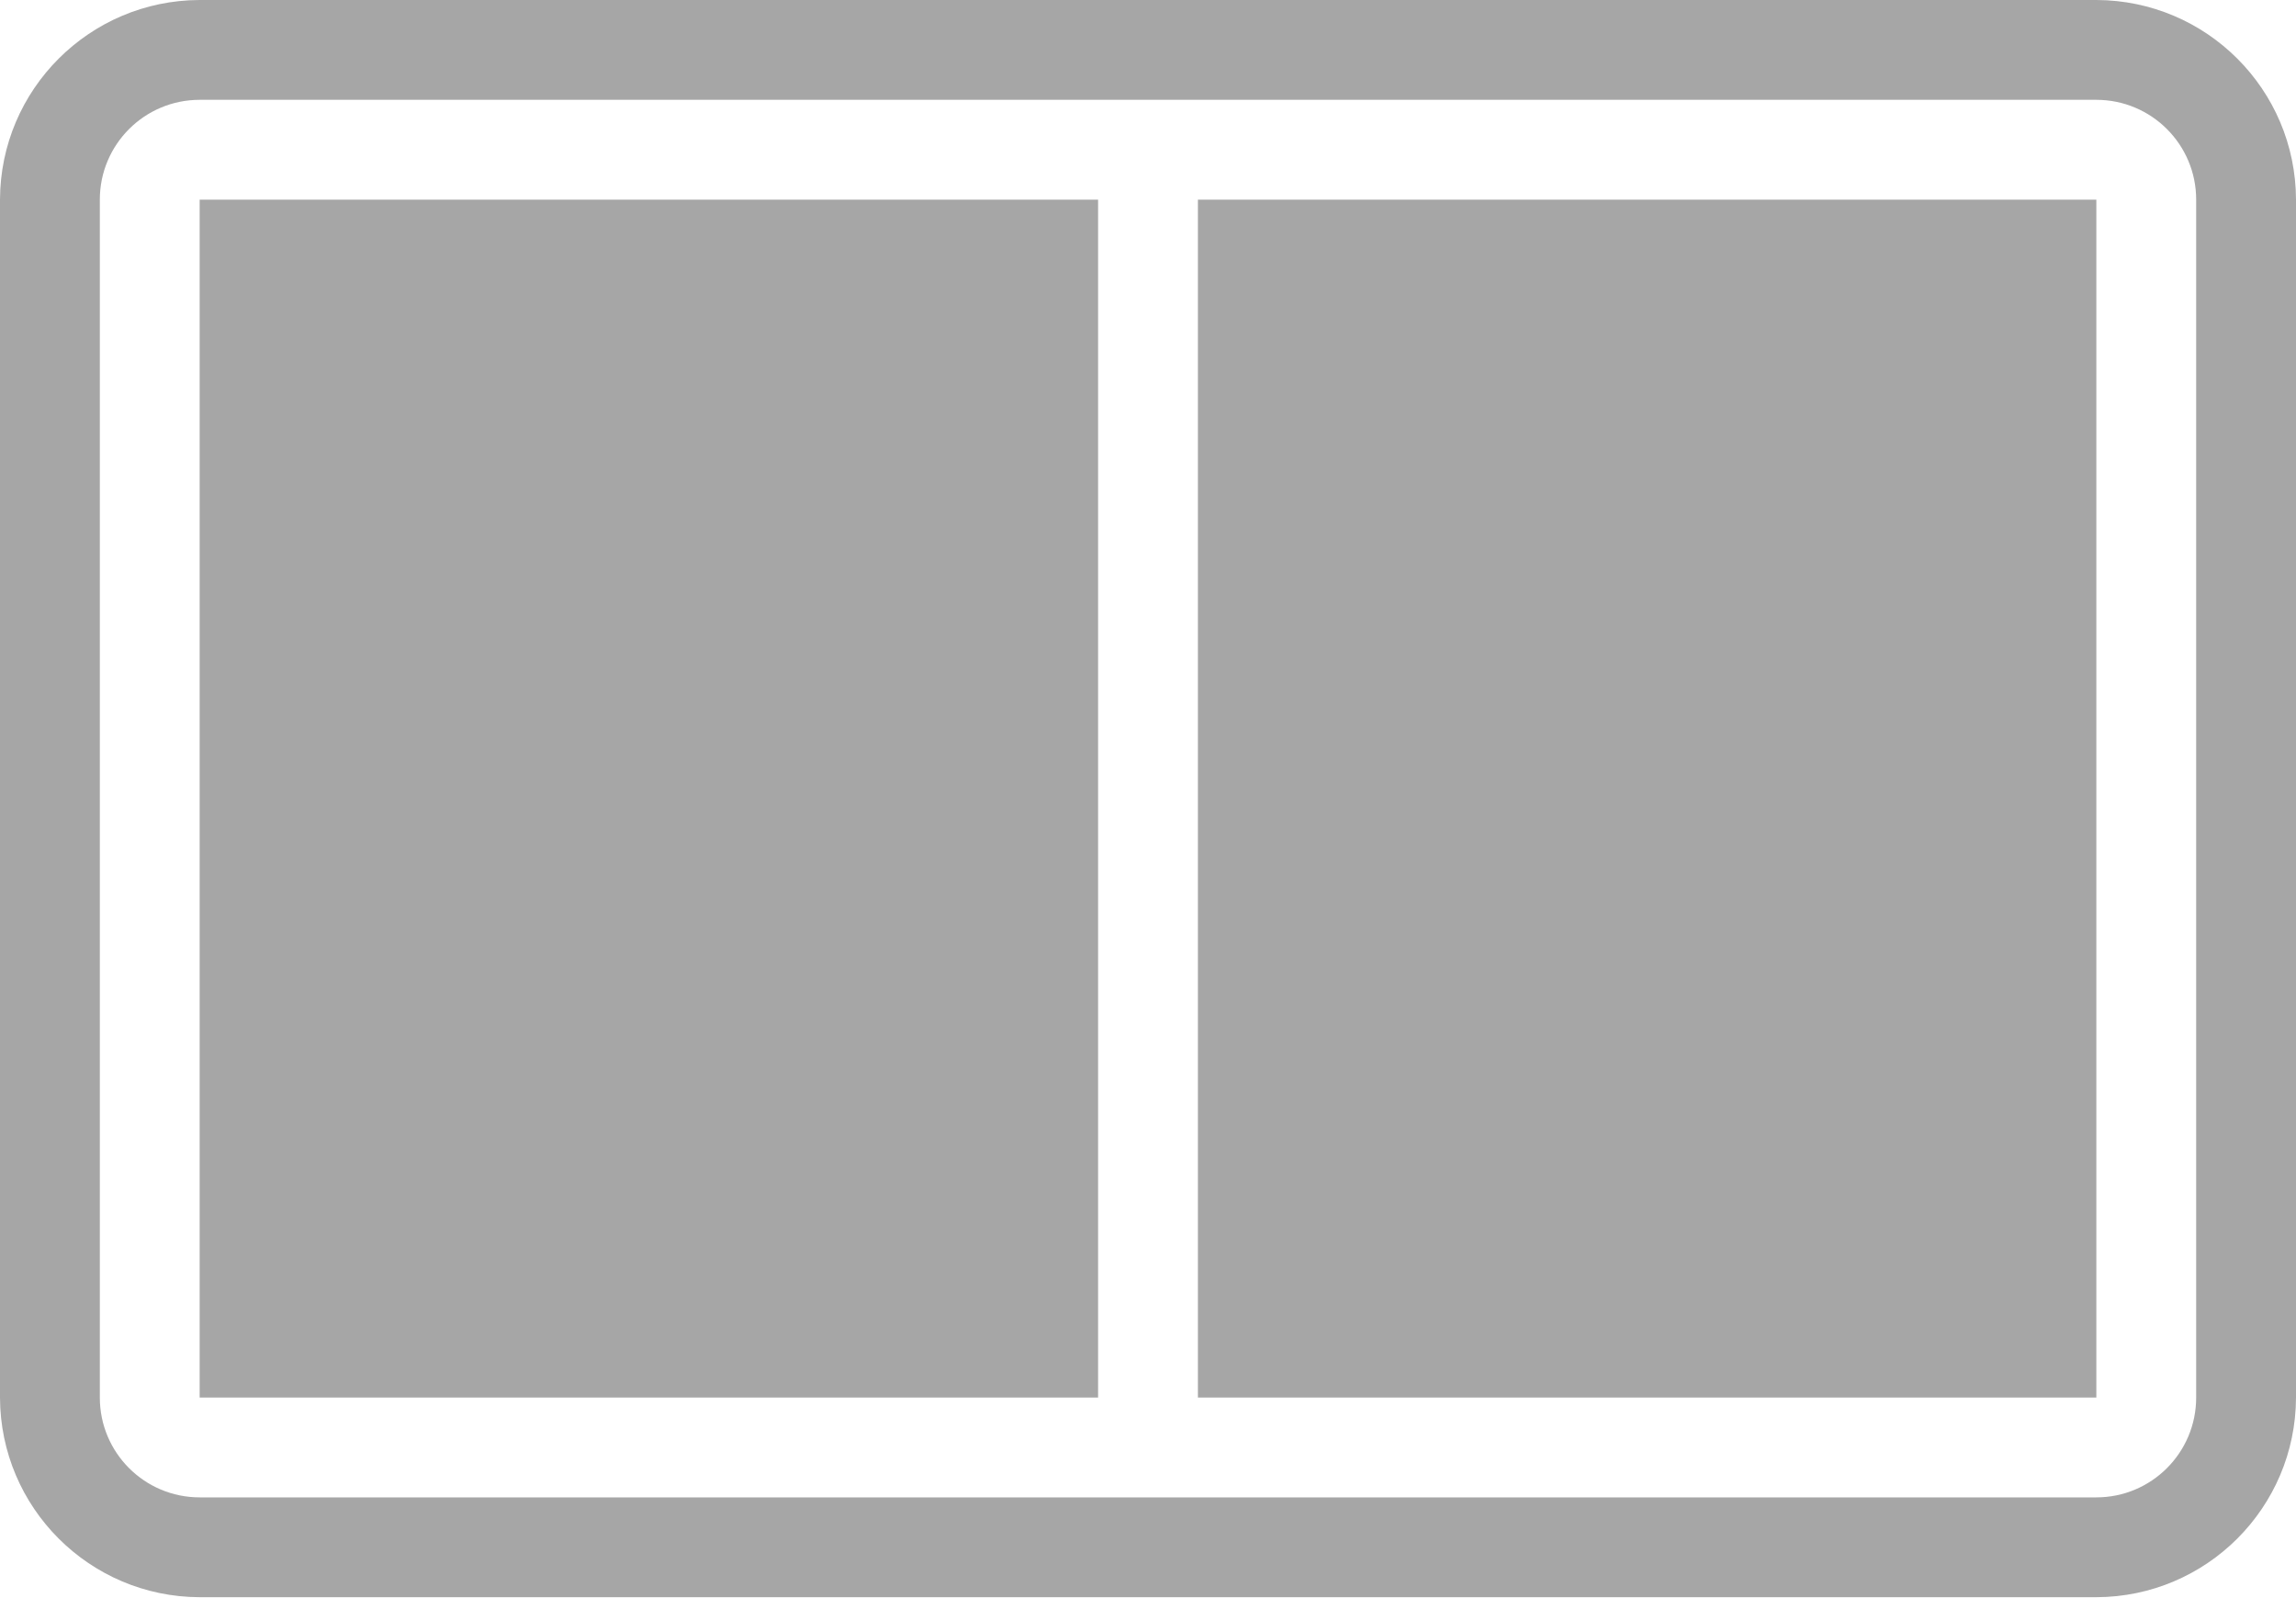
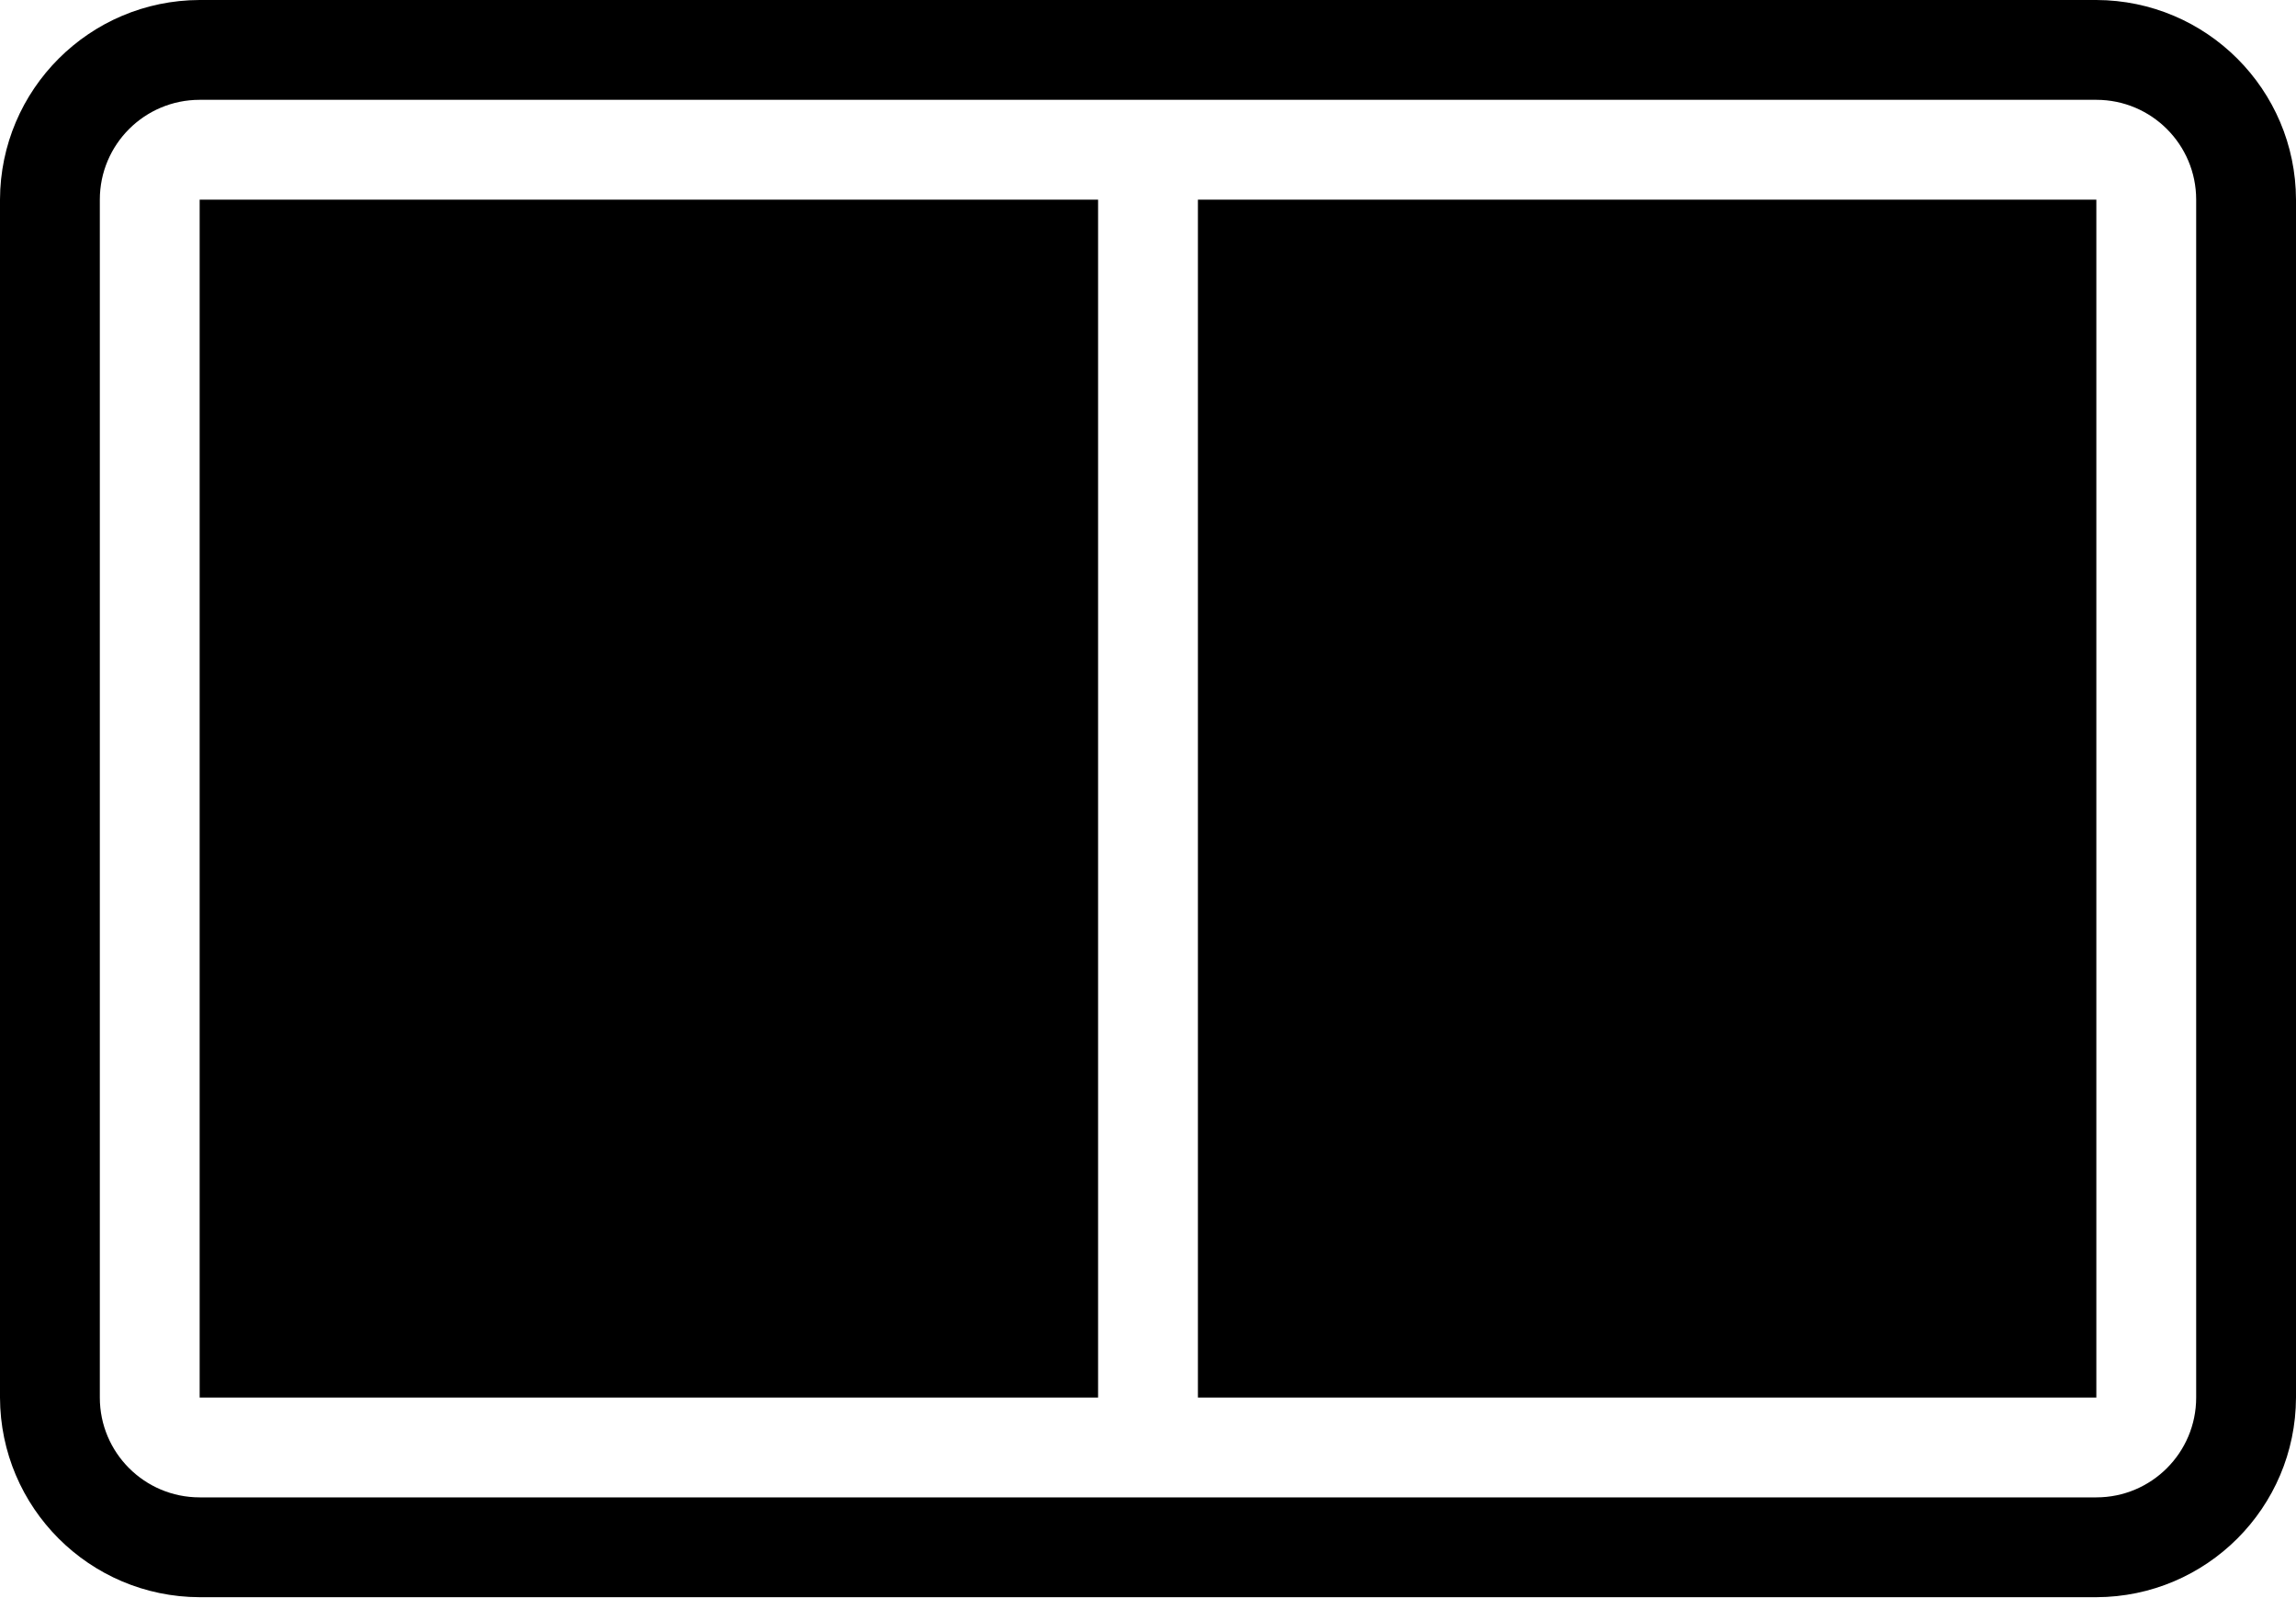
<svg xmlns="http://www.w3.org/2000/svg" id="631434e3-8942-42f6-912c-ee3c641cb92c" data-name="all icons" width="23" height="16" viewBox="0 0 23 16">
-   <path d="M22,14a1,1,0,0,1-1,1H2a1,1,0,0,1-1-1V2A1,1,0,0,1,2,1H21a1,1,0,0,1,1,1V14m1,0V2a2.006,2.006,0,0,0-2-2H2A2.006,2.006,0,0,0,0,2V14a2.006,2.006,0,0,0,2,2H21a2.006,2.006,0,0,0,2-2ZM11,14H2V2h9Zm10,0H12V2h9Z" style="fill: #a6a6a6" />
+   <path d="M22,14a1,1,0,0,1-1,1H2a1,1,0,0,1-1-1V2A1,1,0,0,1,2,1H21a1,1,0,0,1,1,1V14m1,0V2a2.006,2.006,0,0,0-2-2H2A2.006,2.006,0,0,0,0,2V14a2.006,2.006,0,0,0,2,2H21a2.006,2.006,0,0,0,2-2ZM11,14H2V2h9Zm10,0H12V2h9Z" fill="currentColor" />
</svg>
